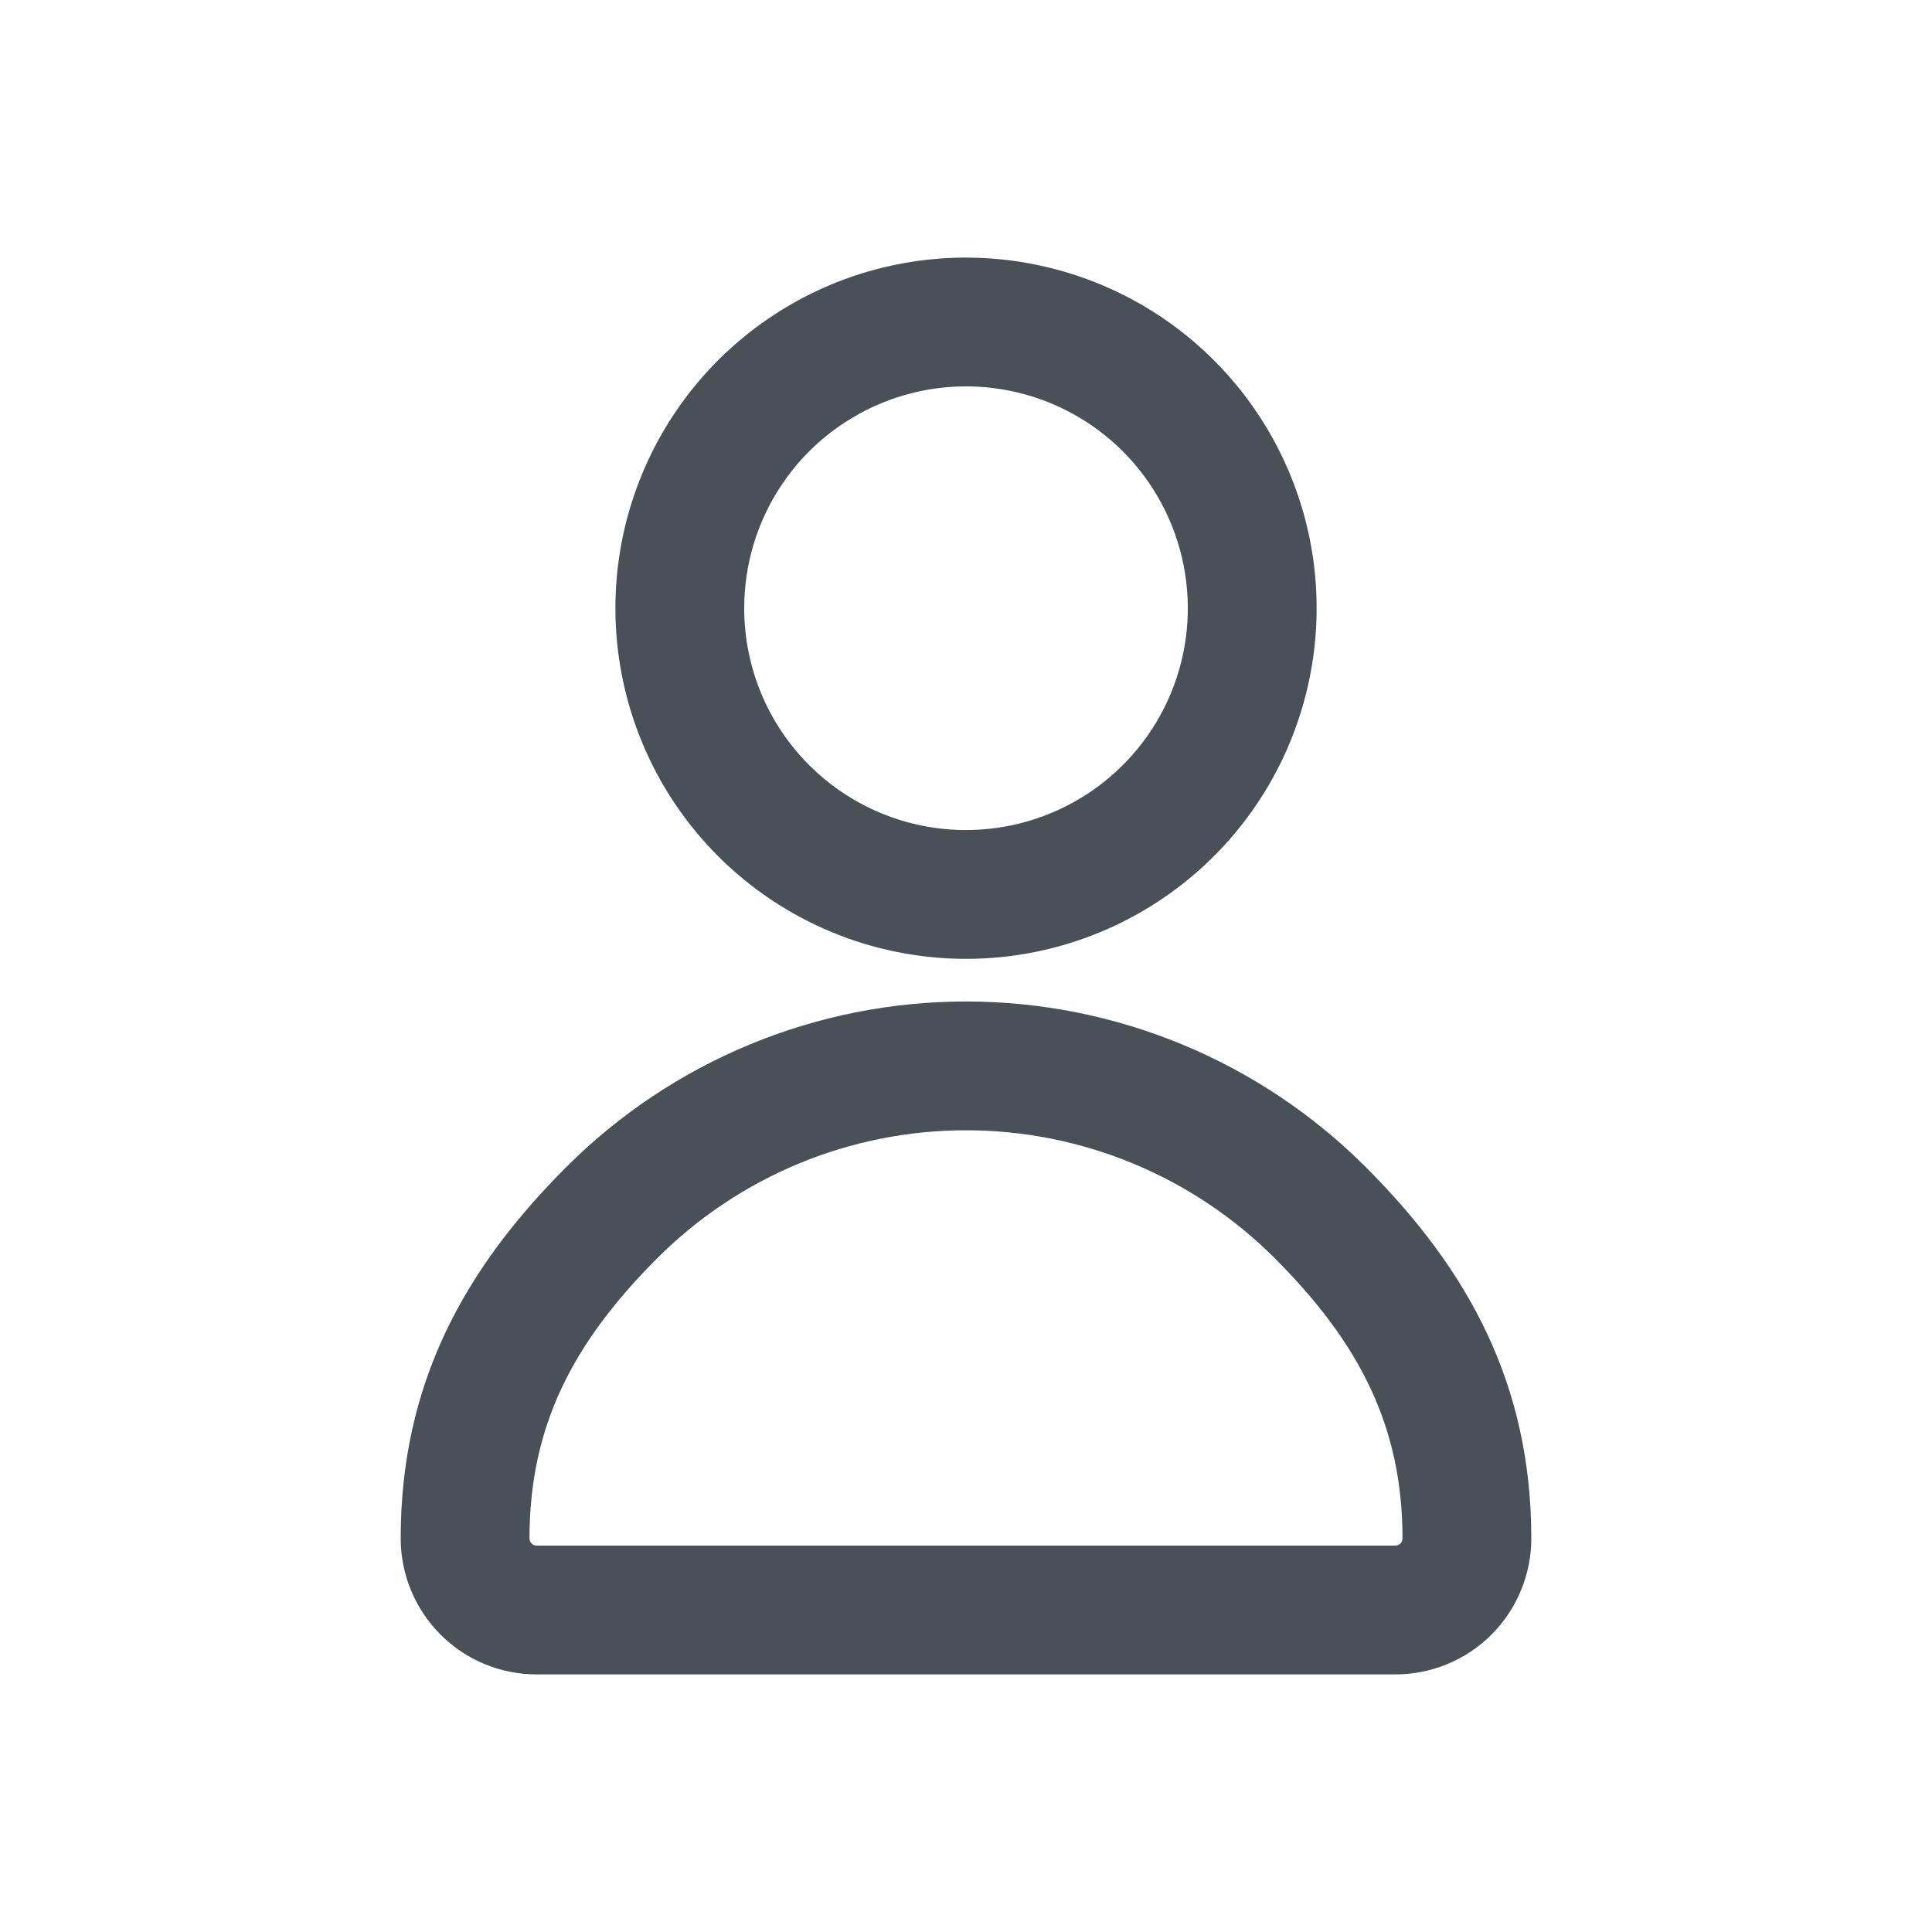
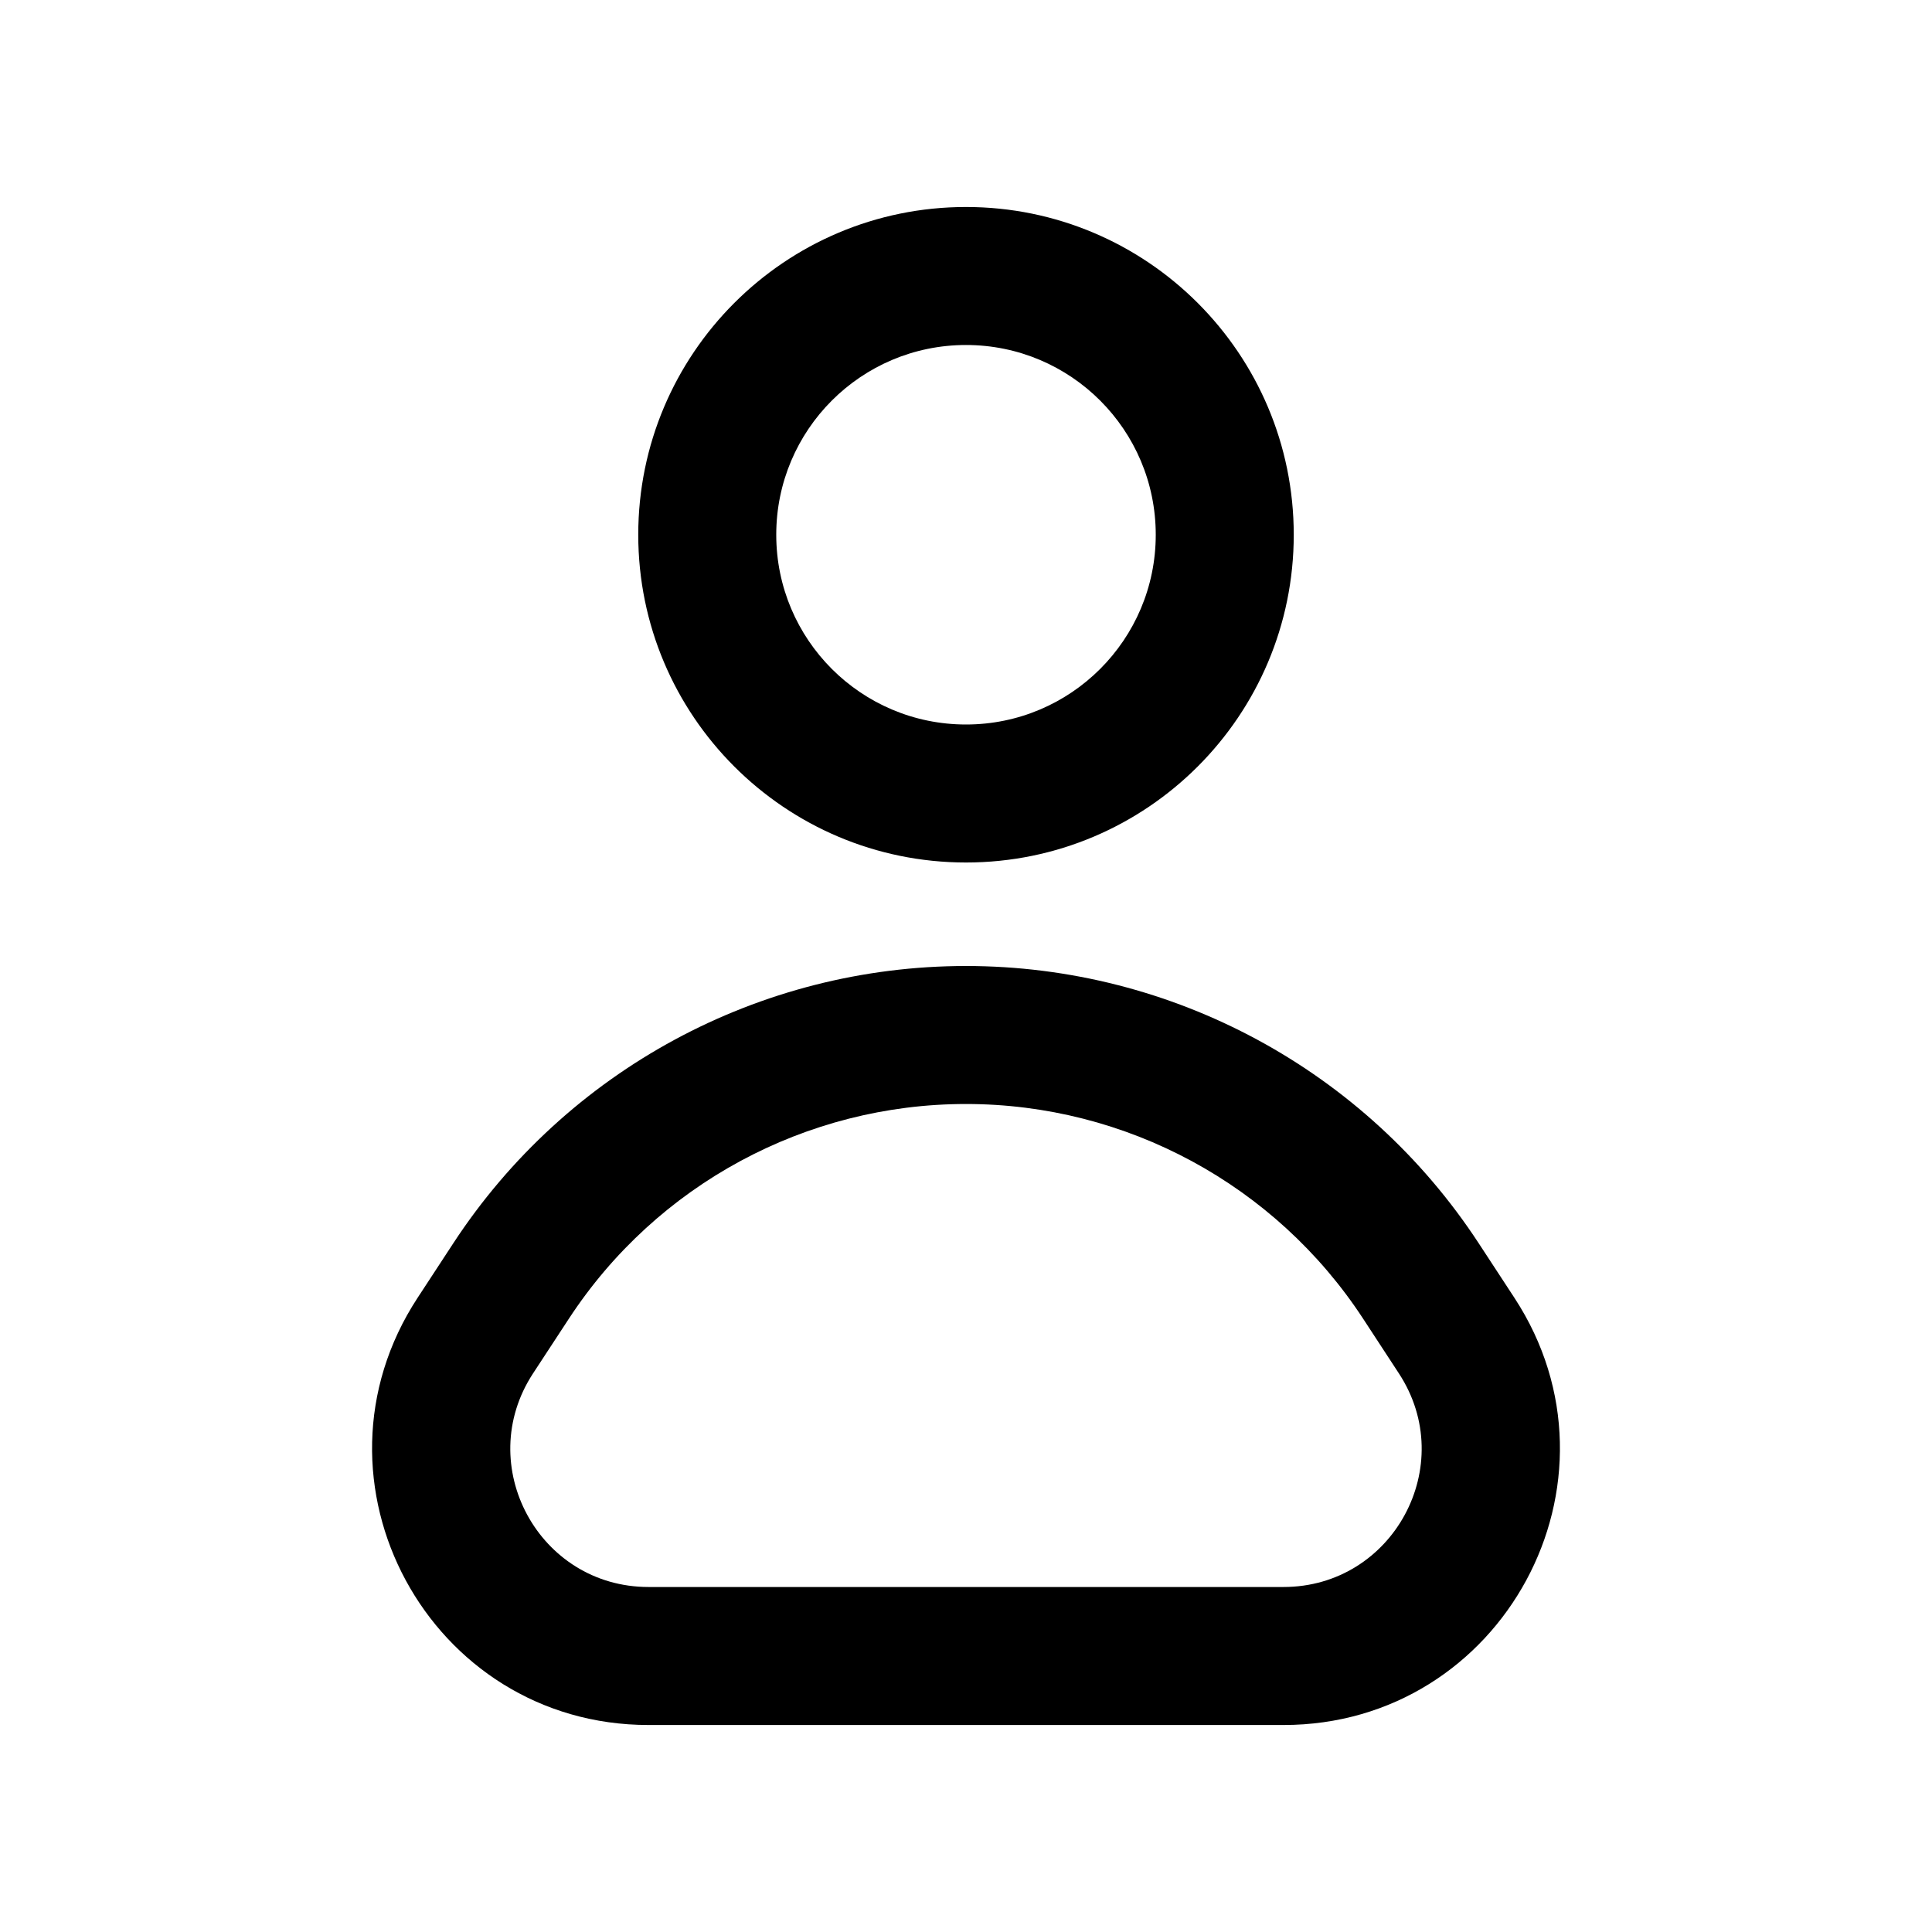
- <svg xmlns="http://www.w3.org/2000/svg" width="30" height="30" viewBox="0 0 30 30" fill="#495057">
-   <path fill-rule="evenodd" clip-rule="evenodd" d="M12.916 4.414C13.911 4.002 15.006 3.895 16.062 4.105C17.118 4.315 18.088 4.833 18.85 5.595C19.611 6.356 20.13 7.326 20.34 8.382C20.55 9.438 20.442 10.533 20.03 11.528C19.618 12.523 18.92 13.373 18.025 13.971C17.129 14.57 16.077 14.889 15 14.889C13.556 14.889 12.171 14.315 11.15 13.294C10.129 12.273 9.556 10.888 9.556 9.444C9.556 8.368 9.875 7.315 10.473 6.42C11.071 5.524 11.922 4.827 12.916 4.414ZM15.672 6.066C15.004 5.933 14.311 6.001 13.682 6.262C13.053 6.523 12.514 6.964 12.136 7.531C11.758 8.097 11.556 8.763 11.556 9.444C11.556 10.358 11.918 11.234 12.564 11.88C13.21 12.526 14.086 12.889 15 12.889C15.681 12.889 16.347 12.687 16.914 12.308C17.48 11.93 17.922 11.392 18.182 10.763C18.443 10.133 18.511 9.441 18.378 8.772C18.245 8.104 17.917 7.491 17.436 7.009C16.954 6.527 16.34 6.199 15.672 6.066ZM8.793 18.122C10.439 16.476 12.672 15.551 15 15.551C17.328 15.551 19.561 16.476 21.207 18.122C22.803 19.718 23.778 21.498 23.778 23.889C23.778 24.449 23.555 24.986 23.16 25.382C22.764 25.778 22.227 26 21.667 26H8.333C7.773 26 7.236 25.778 6.841 25.382C6.445 24.986 6.222 24.449 6.222 23.889C6.222 21.498 7.197 19.718 8.793 18.122ZM15 17.551C13.202 17.551 11.479 18.265 10.207 19.536C8.887 20.857 8.222 22.154 8.222 23.889C8.222 23.918 8.234 23.947 8.255 23.968C8.276 23.988 8.304 24 8.333 24H21.667C21.696 24 21.724 23.988 21.745 23.968C21.766 23.947 21.778 23.918 21.778 23.889C21.778 22.154 21.113 20.857 19.793 19.536C18.521 18.265 16.798 17.551 15 17.551Z" />
+ <svg xmlns="http://www.w3.org/2000/svg" width="28" height="28" viewBox="0 0 28 28" fill="black">
+   <path fill-rule="evenodd" clip-rule="evenodd" d="M14 10.5C15.519 10.5 16.75 9.269 16.75 7.75C16.75 6.231 15.519 5 14 5C12.481 5 11.25 6.231 11.25 7.75C11.25 9.269 12.481 10.5 14 10.5ZM14 12.5C16.623 12.5 18.75 10.373 18.75 7.75C18.75 5.127 16.623 3 14 3C11.377 3 9.25 5.127 9.25 7.75C9.25 10.373 11.377 12.5 14 12.5Z" />
+   <path fill-rule="evenodd" clip-rule="evenodd" d="M20.274 19.905L19.755 19.111C18.485 17.17 16.32 16 14 16C11.68 16 9.515 17.17 8.245 19.111L7.725 19.905C6.855 21.235 7.809 23 9.399 23H18.601C20.191 23 21.145 21.235 20.274 19.905ZM14 14C11.005 14 8.212 15.51 6.571 18.016L6.052 18.809C4.311 21.47 6.219 25 9.399 25H18.601C21.781 25 23.689 21.47 21.948 18.809L21.429 18.016C19.788 15.51 16.995 14 14 14Z" />
</svg>
